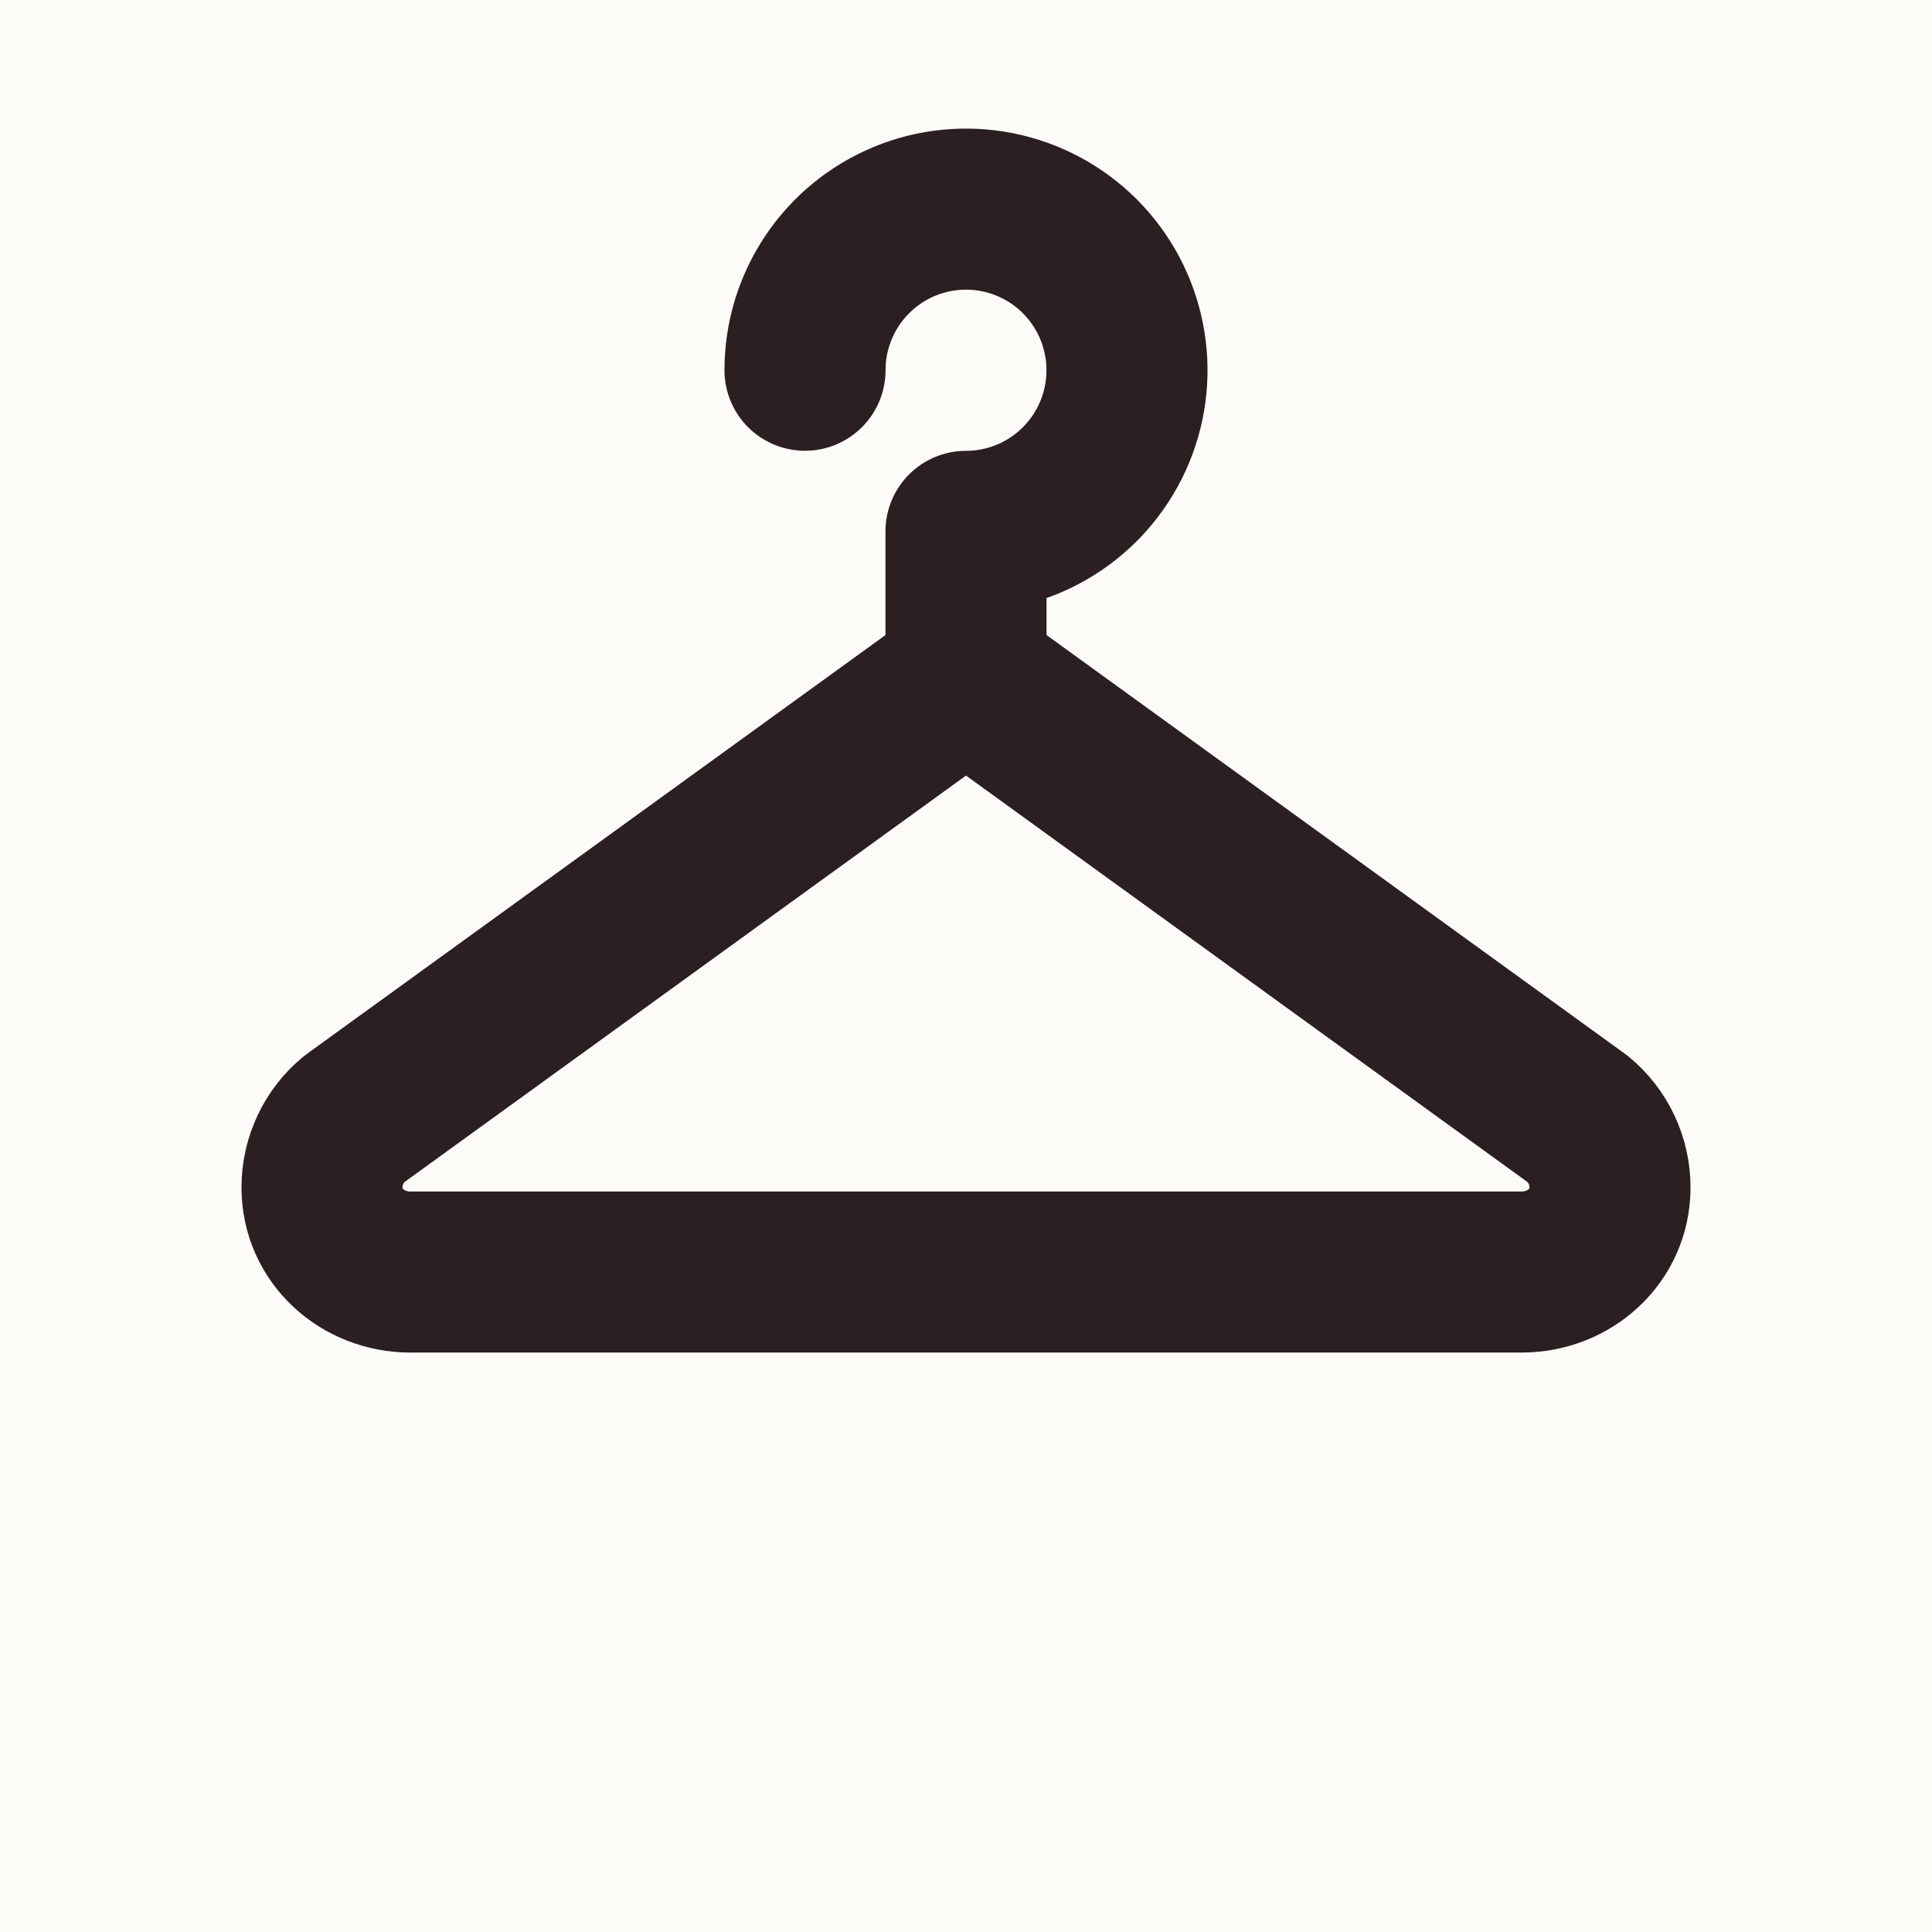
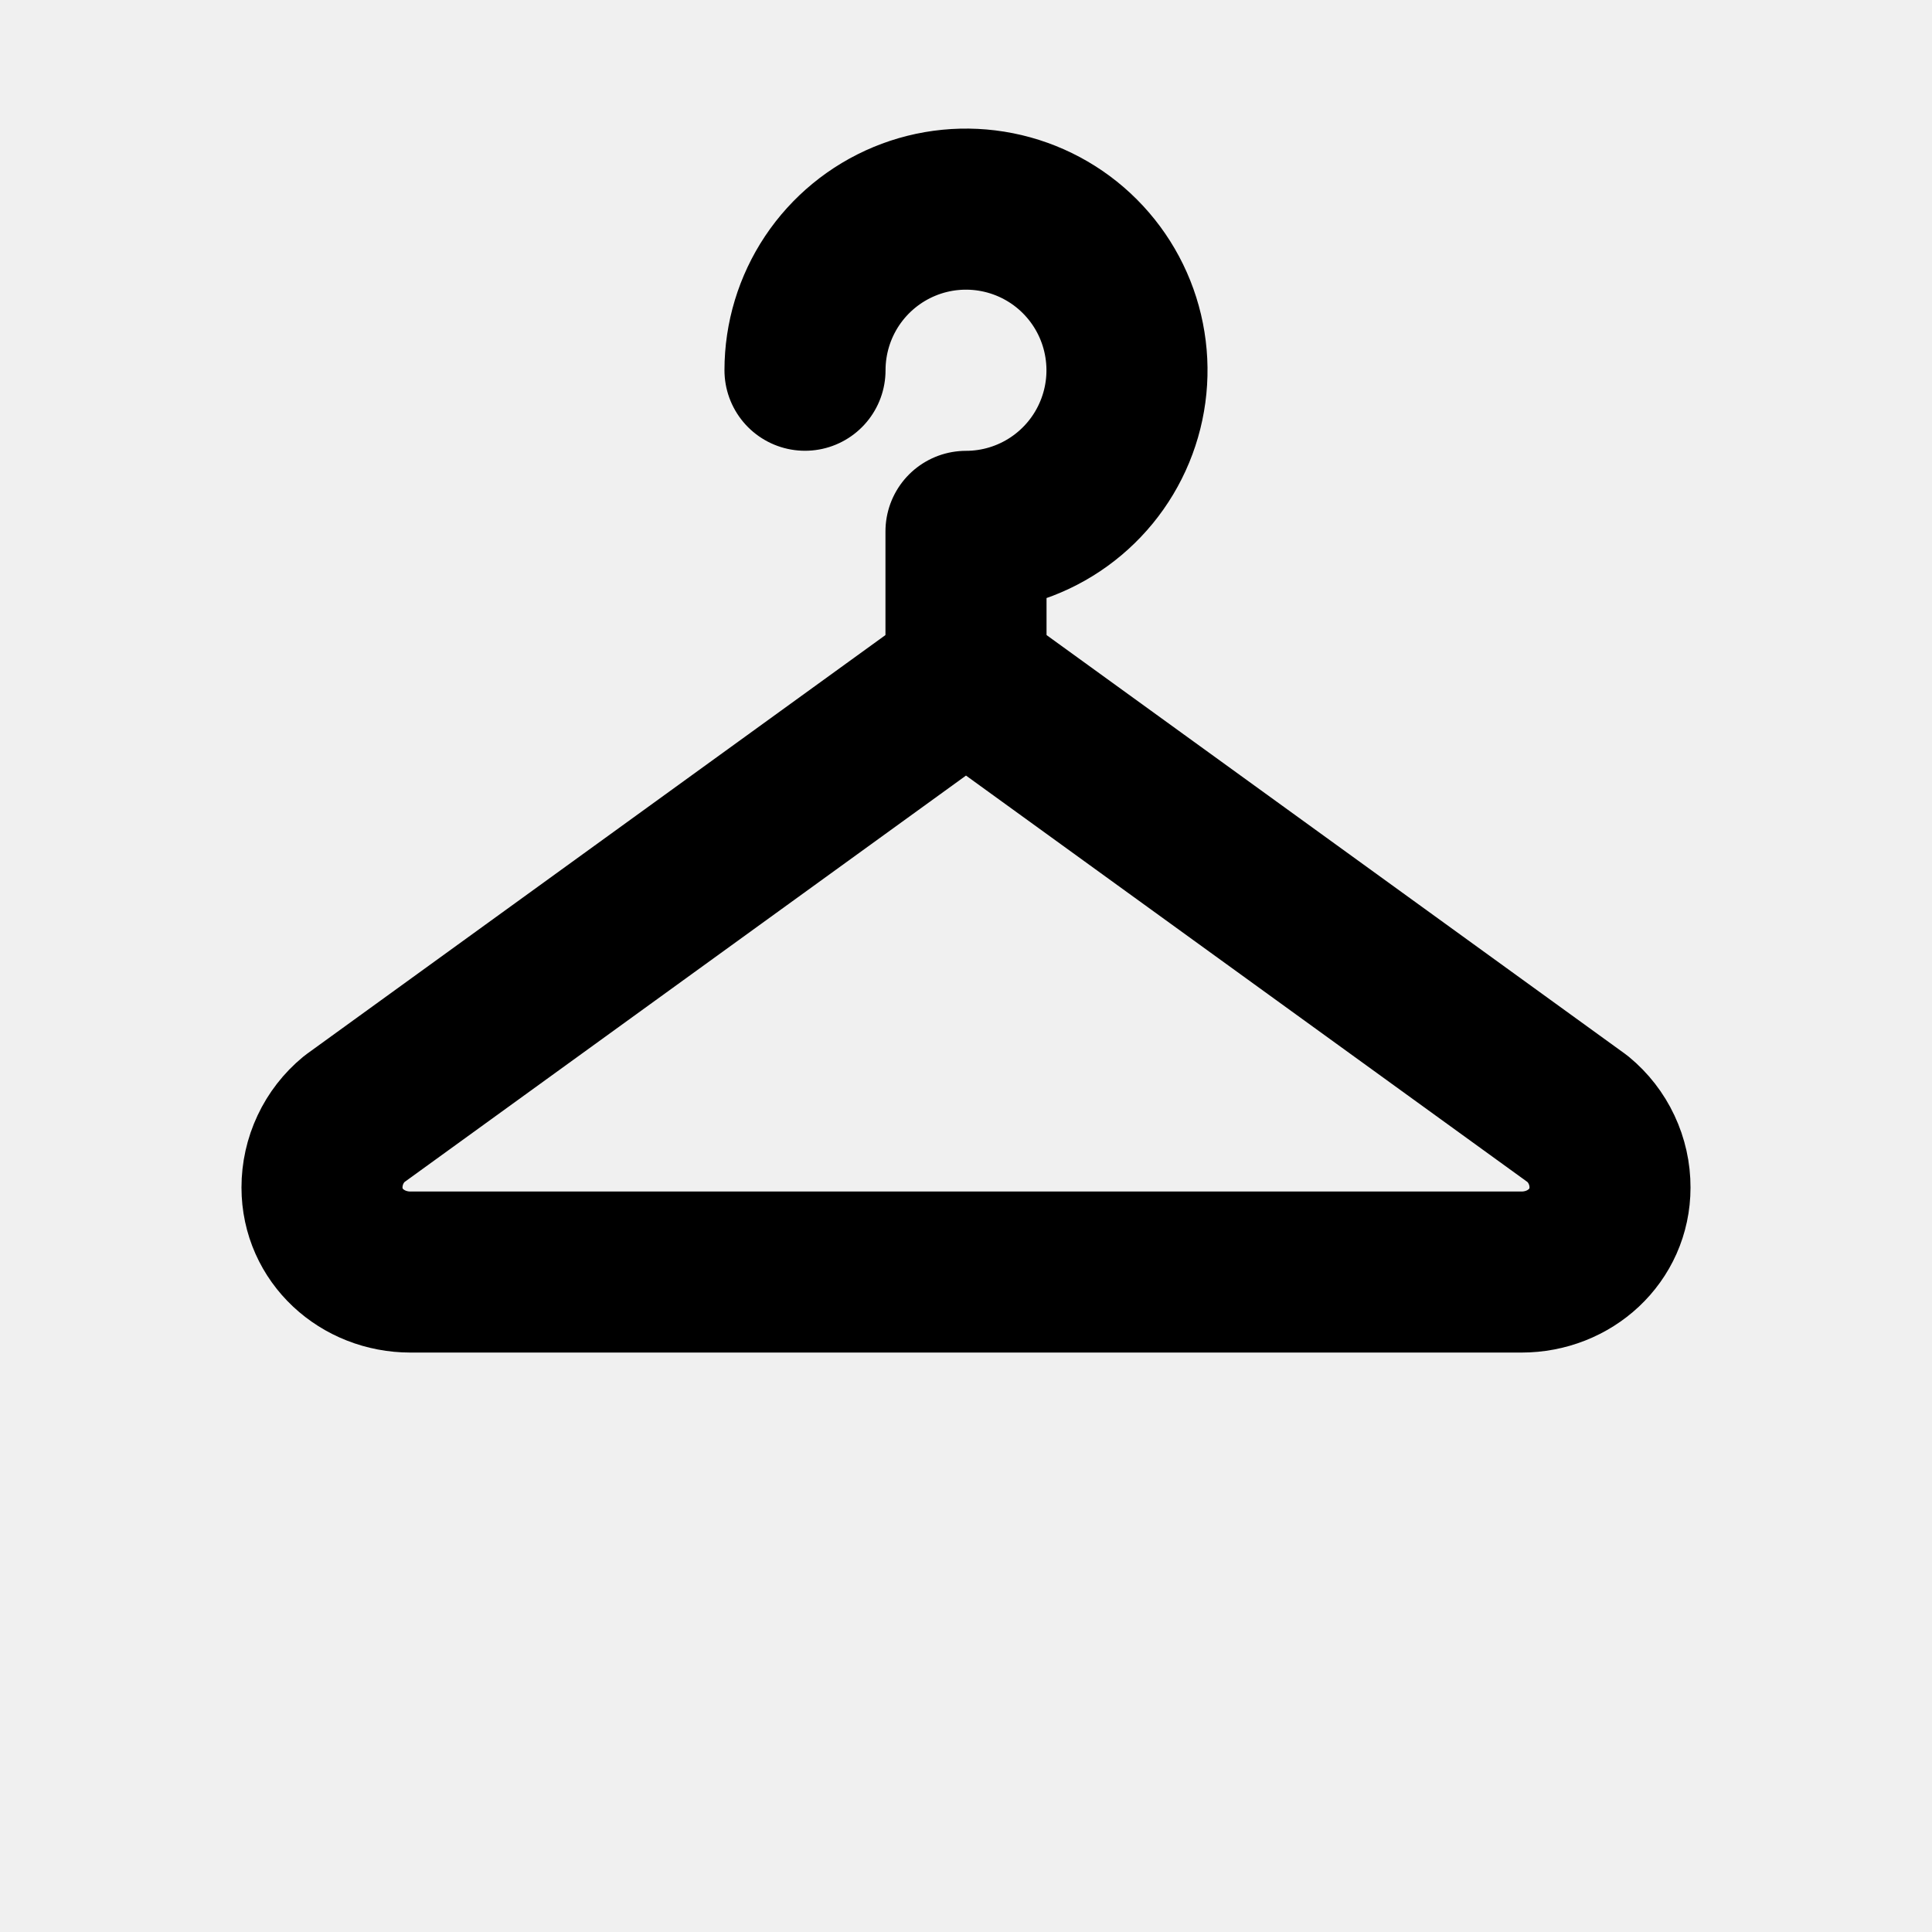
<svg xmlns="http://www.w3.org/2000/svg" width="54" height="54" viewBox="0 0 54 54" fill="none">
-   <rect width="54" height="54" fill="#1E1E1E" />
-   <g id="Wireframes">
-     <rect width="995" height="8678" transform="translate(-209.5 -5200.75)" fill="#E5E1D8" />
-     <g id="Container" clip-path="url(#clip0_275_5743)">
-       <rect width="938" height="8678" transform="translate(-209.5 -5200.75)" fill="#E5E1D8" />
-       <g id="Main Content" clip-path="url(#clip1_275_5743)">
-         <g id="AllScreensOverview">
-           <g id="Container_2">
-             <g id="Container_3">
-               <g id="Container_4">
-                 <g id="Container_5">
-                   <g id="PhoneFrame" filter="url(#filter0_d_275_5743)">
-                     <mask id="path-1-inside-1_275_5743" fill="white">
-                       <path d="M-169.5 -254.75C-169.5 -284.573 -145.323 -308.75 -115.5 -308.75H169.5C199.323 -308.75 223.5 -284.573 223.5 -254.75V489.25C223.5 519.073 199.323 543.25 169.5 543.25H-115.5C-145.323 543.25 -169.5 519.073 -169.5 489.25V-254.75Z" />
-                     </mask>
-                     <path d="M-169.5 -254.75C-169.5 -284.573 -145.323 -308.75 -115.5 -308.75H169.5C199.323 -308.75 223.5 -284.573 223.5 -254.75V489.25C223.5 519.073 199.323 543.25 169.5 543.25H-115.5C-145.323 543.25 -169.5 519.073 -169.5 489.25V-254.75Z" fill="#FDFBF7" />
-                     <path d="M-115.5 -308.75V-306.75H169.5V-308.75V-310.75H-115.5V-308.75ZM223.5 -254.75H221.5V489.25H223.5H225.5V-254.75H223.5ZM169.5 543.25V541.25H-115.5V543.25V545.25H169.5V543.25ZM-169.5 489.25H-167.5V-254.75H-169.5H-171.5V489.25H-169.5ZM-115.5 543.25V541.25C-144.219 541.25 -167.5 517.969 -167.5 489.25H-169.5H-171.5C-171.5 520.178 -146.428 545.25 -115.5 545.25V543.25ZM223.5 489.25H221.5C221.5 517.969 198.219 541.25 169.5 541.25V543.25V545.25C200.428 545.25 225.5 520.178 225.5 489.25H223.5ZM169.5 -308.75V-306.75C198.219 -306.75 221.5 -283.469 221.5 -254.75H223.5H225.5C225.5 -285.678 200.428 -310.75 169.5 -310.75V-308.75ZM-115.5 -308.75V-310.75C-146.428 -310.75 -171.5 -285.678 -171.5 -254.75H-169.5H-167.5C-167.5 -283.469 -144.219 -306.75 -115.5 -306.75V-308.75Z" fill="#2B1F22" mask="url(#path-1-inside-1_275_5743)" />
-                     <g id="ClosetEmptyScreen">
-                       <g id="Container_6">
-                         <g id="Container_7">
-                           <g id="Container_8">
-                             <g id="Icon" clip-path="url(#clip2_275_5743)">
-                               <path id="Vector" d="M27 18.904V14.852C27.89 14.852 28.76 14.588 29.5 14.093C30.24 13.598 30.817 12.895 31.157 12.072C31.498 11.249 31.587 10.343 31.413 9.47C31.24 8.596 30.811 7.794 30.182 7.164C29.553 6.534 28.751 6.106 27.878 5.932C27.005 5.758 26.1 5.847 25.278 6.188C24.456 6.529 23.753 7.106 23.258 7.847C22.764 8.587 22.5 9.458 22.5 10.348" stroke="#2B1F22" stroke-width="4.502" stroke-linecap="round" stroke-linejoin="round" />
-                             </g>
-                           </g>
-                           <g id="Container_9">
-                             <g id="Icon_2" clip-path="url(#clip3_275_5743)">
-                               <path id="Vector_2" d="M27 18.899L9.9 31.278C9.618 31.51 9.391 31.802 9.236 32.133C9.08 32.464 9 32.825 9 33.191C9 34.541 10.125 35.554 11.475 35.554H42.525C43.875 35.554 45 34.541 45 33.191C45.001 32.825 44.92 32.464 44.764 32.133C44.609 31.802 44.382 31.51 44.1 31.278L27 18.899Z" stroke="#2B1F22" stroke-width="4.501" stroke-linecap="round" stroke-linejoin="round" />
-                             </g>
-                           </g>
-                         </g>
-                       </g>
-                     </g>
-                   </g>
-                 </g>
-               </g>
-             </g>
-           </g>
-         </g>
-       </g>
-     </g>
+   <g clip-path="url(#clip2_275_5743)">
+     <path d="M27 18.904V14.852C27.89 14.852 28.76 14.588 29.5 14.093C30.24 13.598 30.817 12.895 31.157 12.072C31.498 11.249 31.587 10.343 31.413 9.47C31.24 8.596 30.811 7.794 30.182 7.164C29.553 6.534 28.751 6.106 27.878 5.932C27.005 5.758 26.1 5.847 25.278 6.188C24.456 6.529 23.753 7.106 23.258 7.847C22.764 8.587 22.5 9.458 22.5 10.348" stroke="black" stroke-width="4.502" stroke-linecap="round" stroke-linejoin="round" />
+   </g>
+   <g clip-path="url(#clip3_275_5743)">
+     <path d="M27 18.899L9.9 31.278C9.618 31.51 9.391 31.802 9.236 32.133C9.08 32.464 9 32.825 9 33.191C9 34.541 10.125 35.554 11.475 35.554H42.525C43.875 35.554 45 34.541 45 33.191C45.001 32.825 44.92 32.464 44.764 32.133C44.609 31.802 44.382 31.51 44.1 31.278L27 18.899Z" stroke="black" stroke-width="4.501" stroke-linecap="round" stroke-linejoin="round" />
  </g>
  <defs>
-     <filter id="filter0_d_275_5743" x="-169.5" y="-308.75" width="399" height="860" filterUnits="userSpaceOnUse" color-interpolation-filters="sRGB">
-       <feFlood flood-opacity="0" result="BackgroundImageFix" />
-       <feColorMatrix in="SourceAlpha" type="matrix" values="0 0 0 0 0 0 0 0 0 0 0 0 0 0 0 0 0 0 127 0" result="hardAlpha" />
-       <feOffset dx="6" dy="8" />
-       <feComposite in2="hardAlpha" operator="out" />
-       <feColorMatrix type="matrix" values="0 0 0 0 0.169 0 0 0 0 0.122 0 0 0 0 0.133 0 0 0 0.12 0" />
-       <feBlend mode="normal" in2="BackgroundImageFix" result="effect1_dropShadow_275_5743" />
-       <feBlend mode="normal" in="SourceGraphic" in2="effect1_dropShadow_275_5743" result="shape" />
-     </filter>
-     <clipPath id="clip0_275_5743">
-       <rect width="938" height="8678" fill="white" transform="translate(-209.5 -5200.75)" />
-     </clipPath>
-     <clipPath id="clip1_275_5743">
-       <rect width="938" height="8678" fill="white" transform="translate(-209.5 -5200.75)" />
-     </clipPath>
    <clipPath id="clip2_275_5743">
      <rect width="13.5" height="17.562" fill="white" transform="translate(20.25 3.59375)" />
    </clipPath>
    <clipPath id="clip3_275_5743">
      <rect width="40.5" height="21.156" fill="white" transform="translate(6.75 16.6484)" />
    </clipPath>
  </defs>
</svg>
